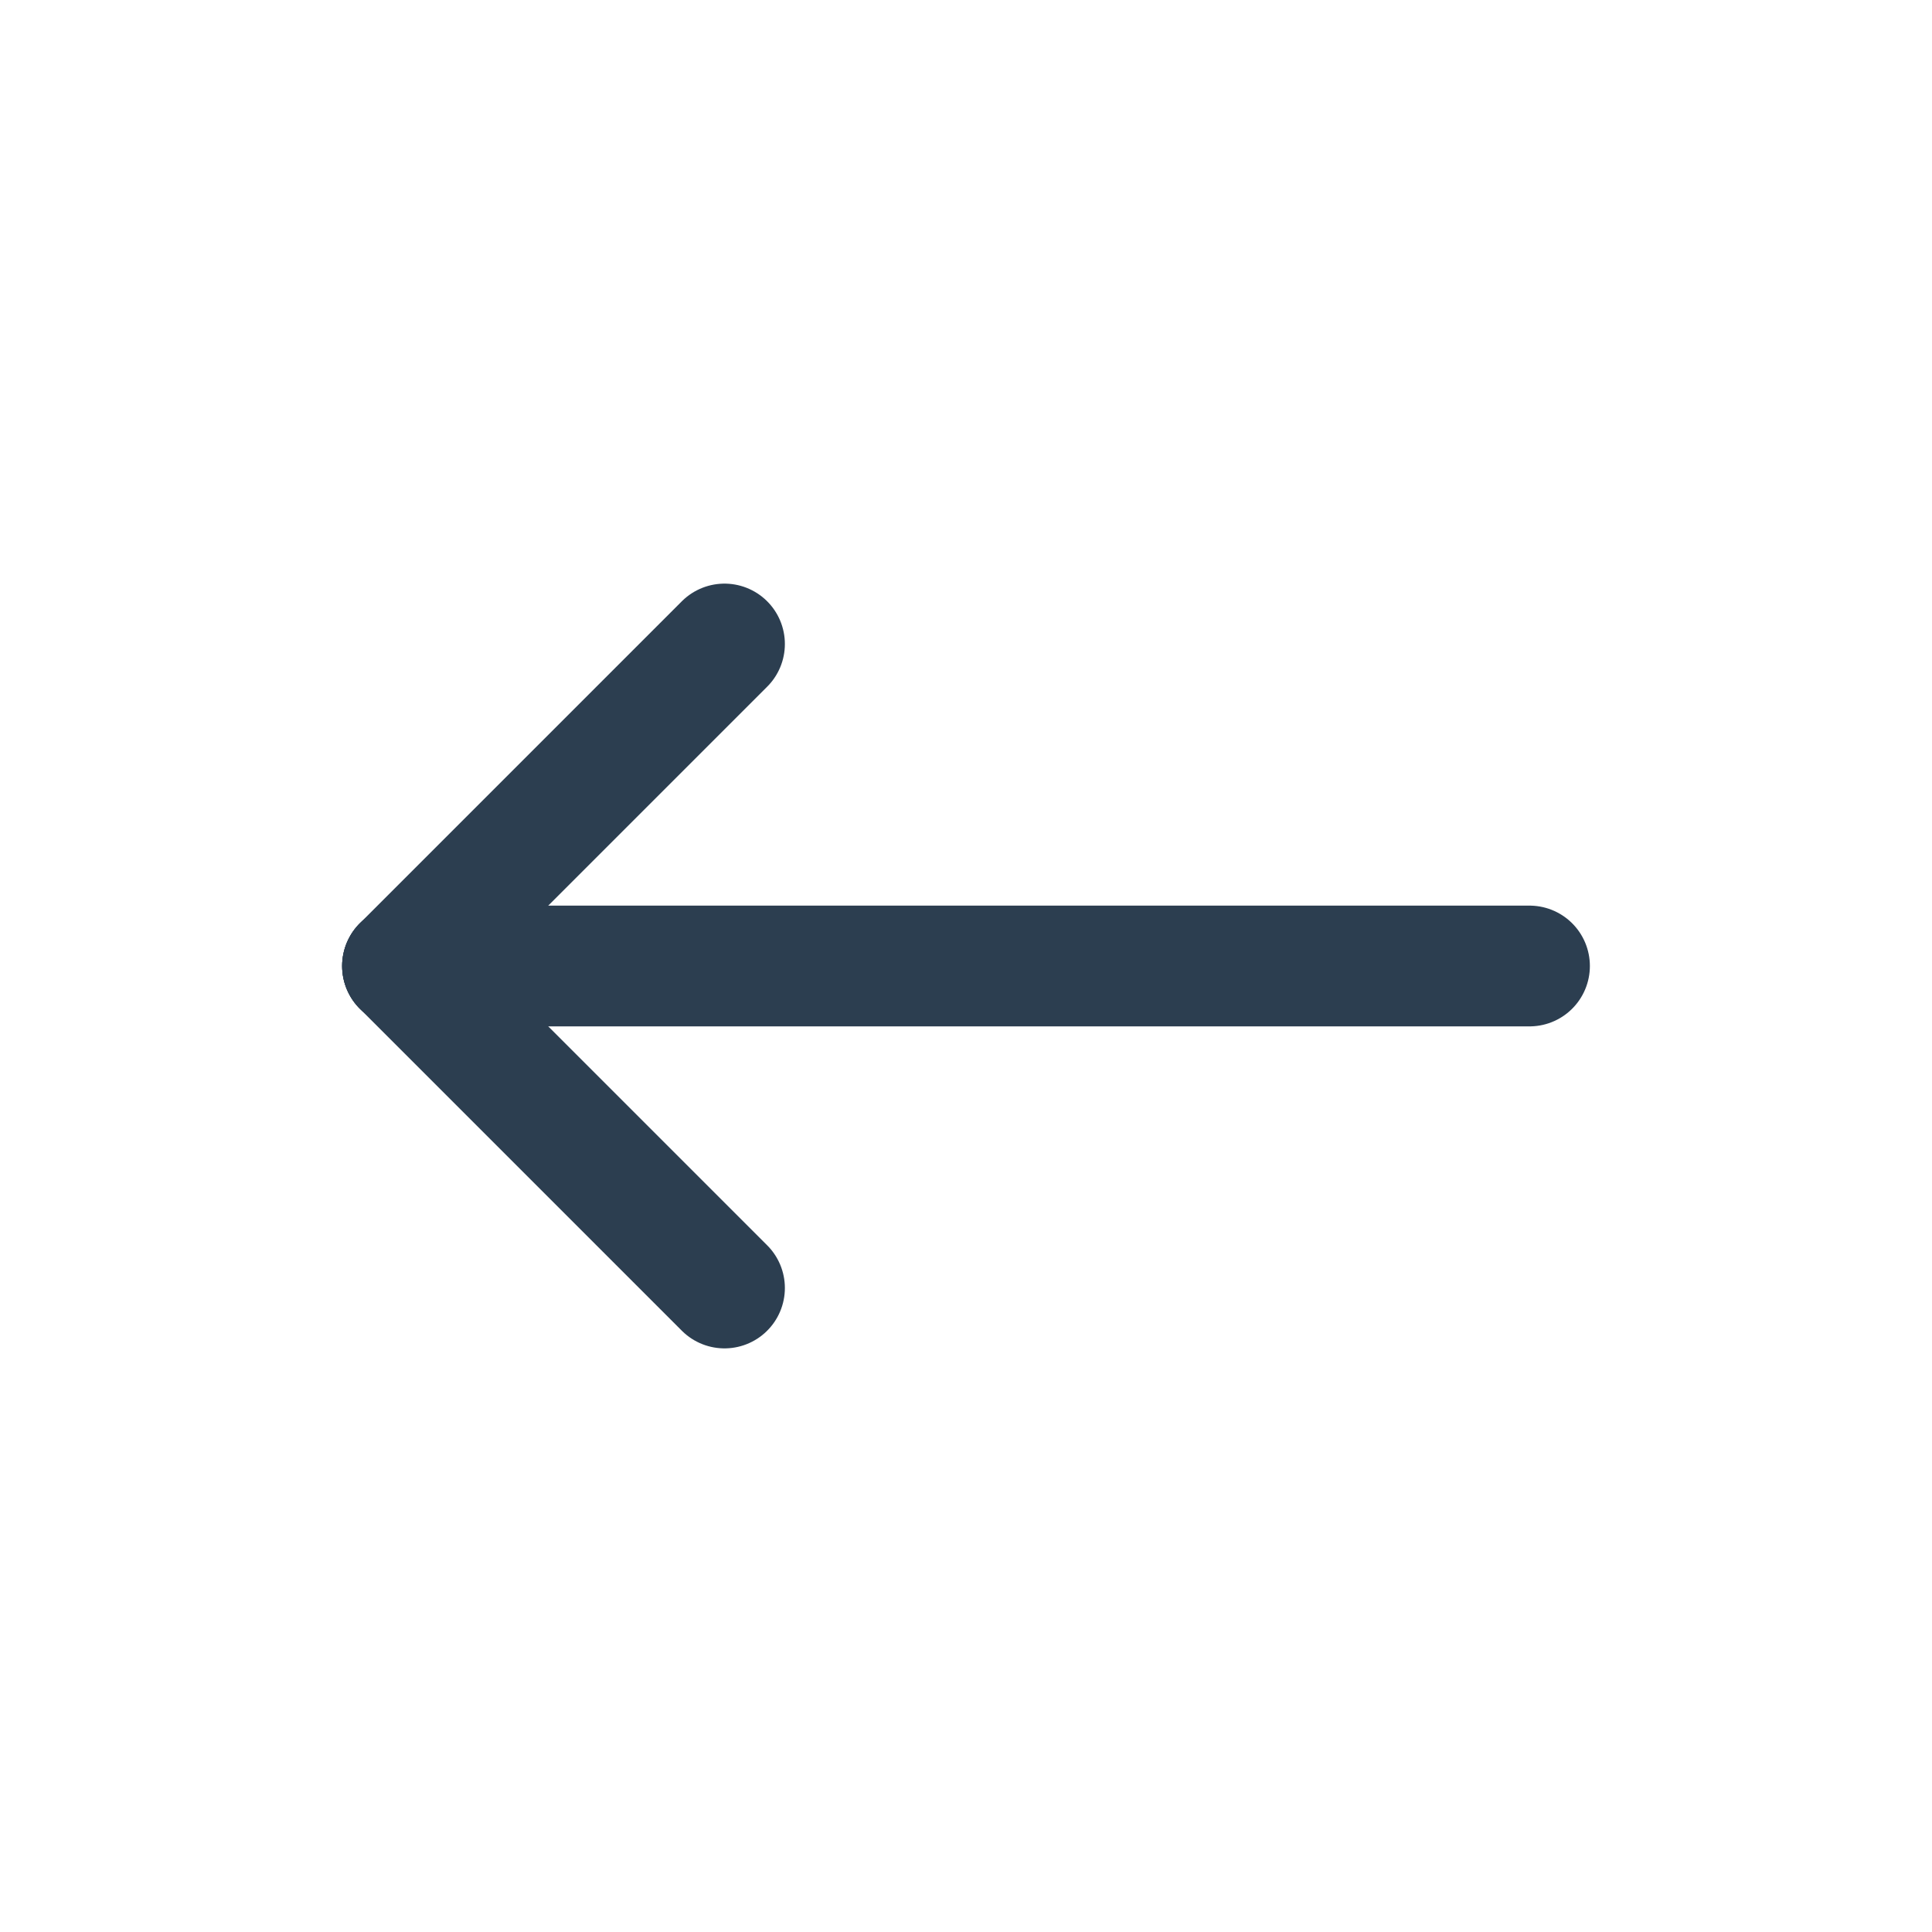
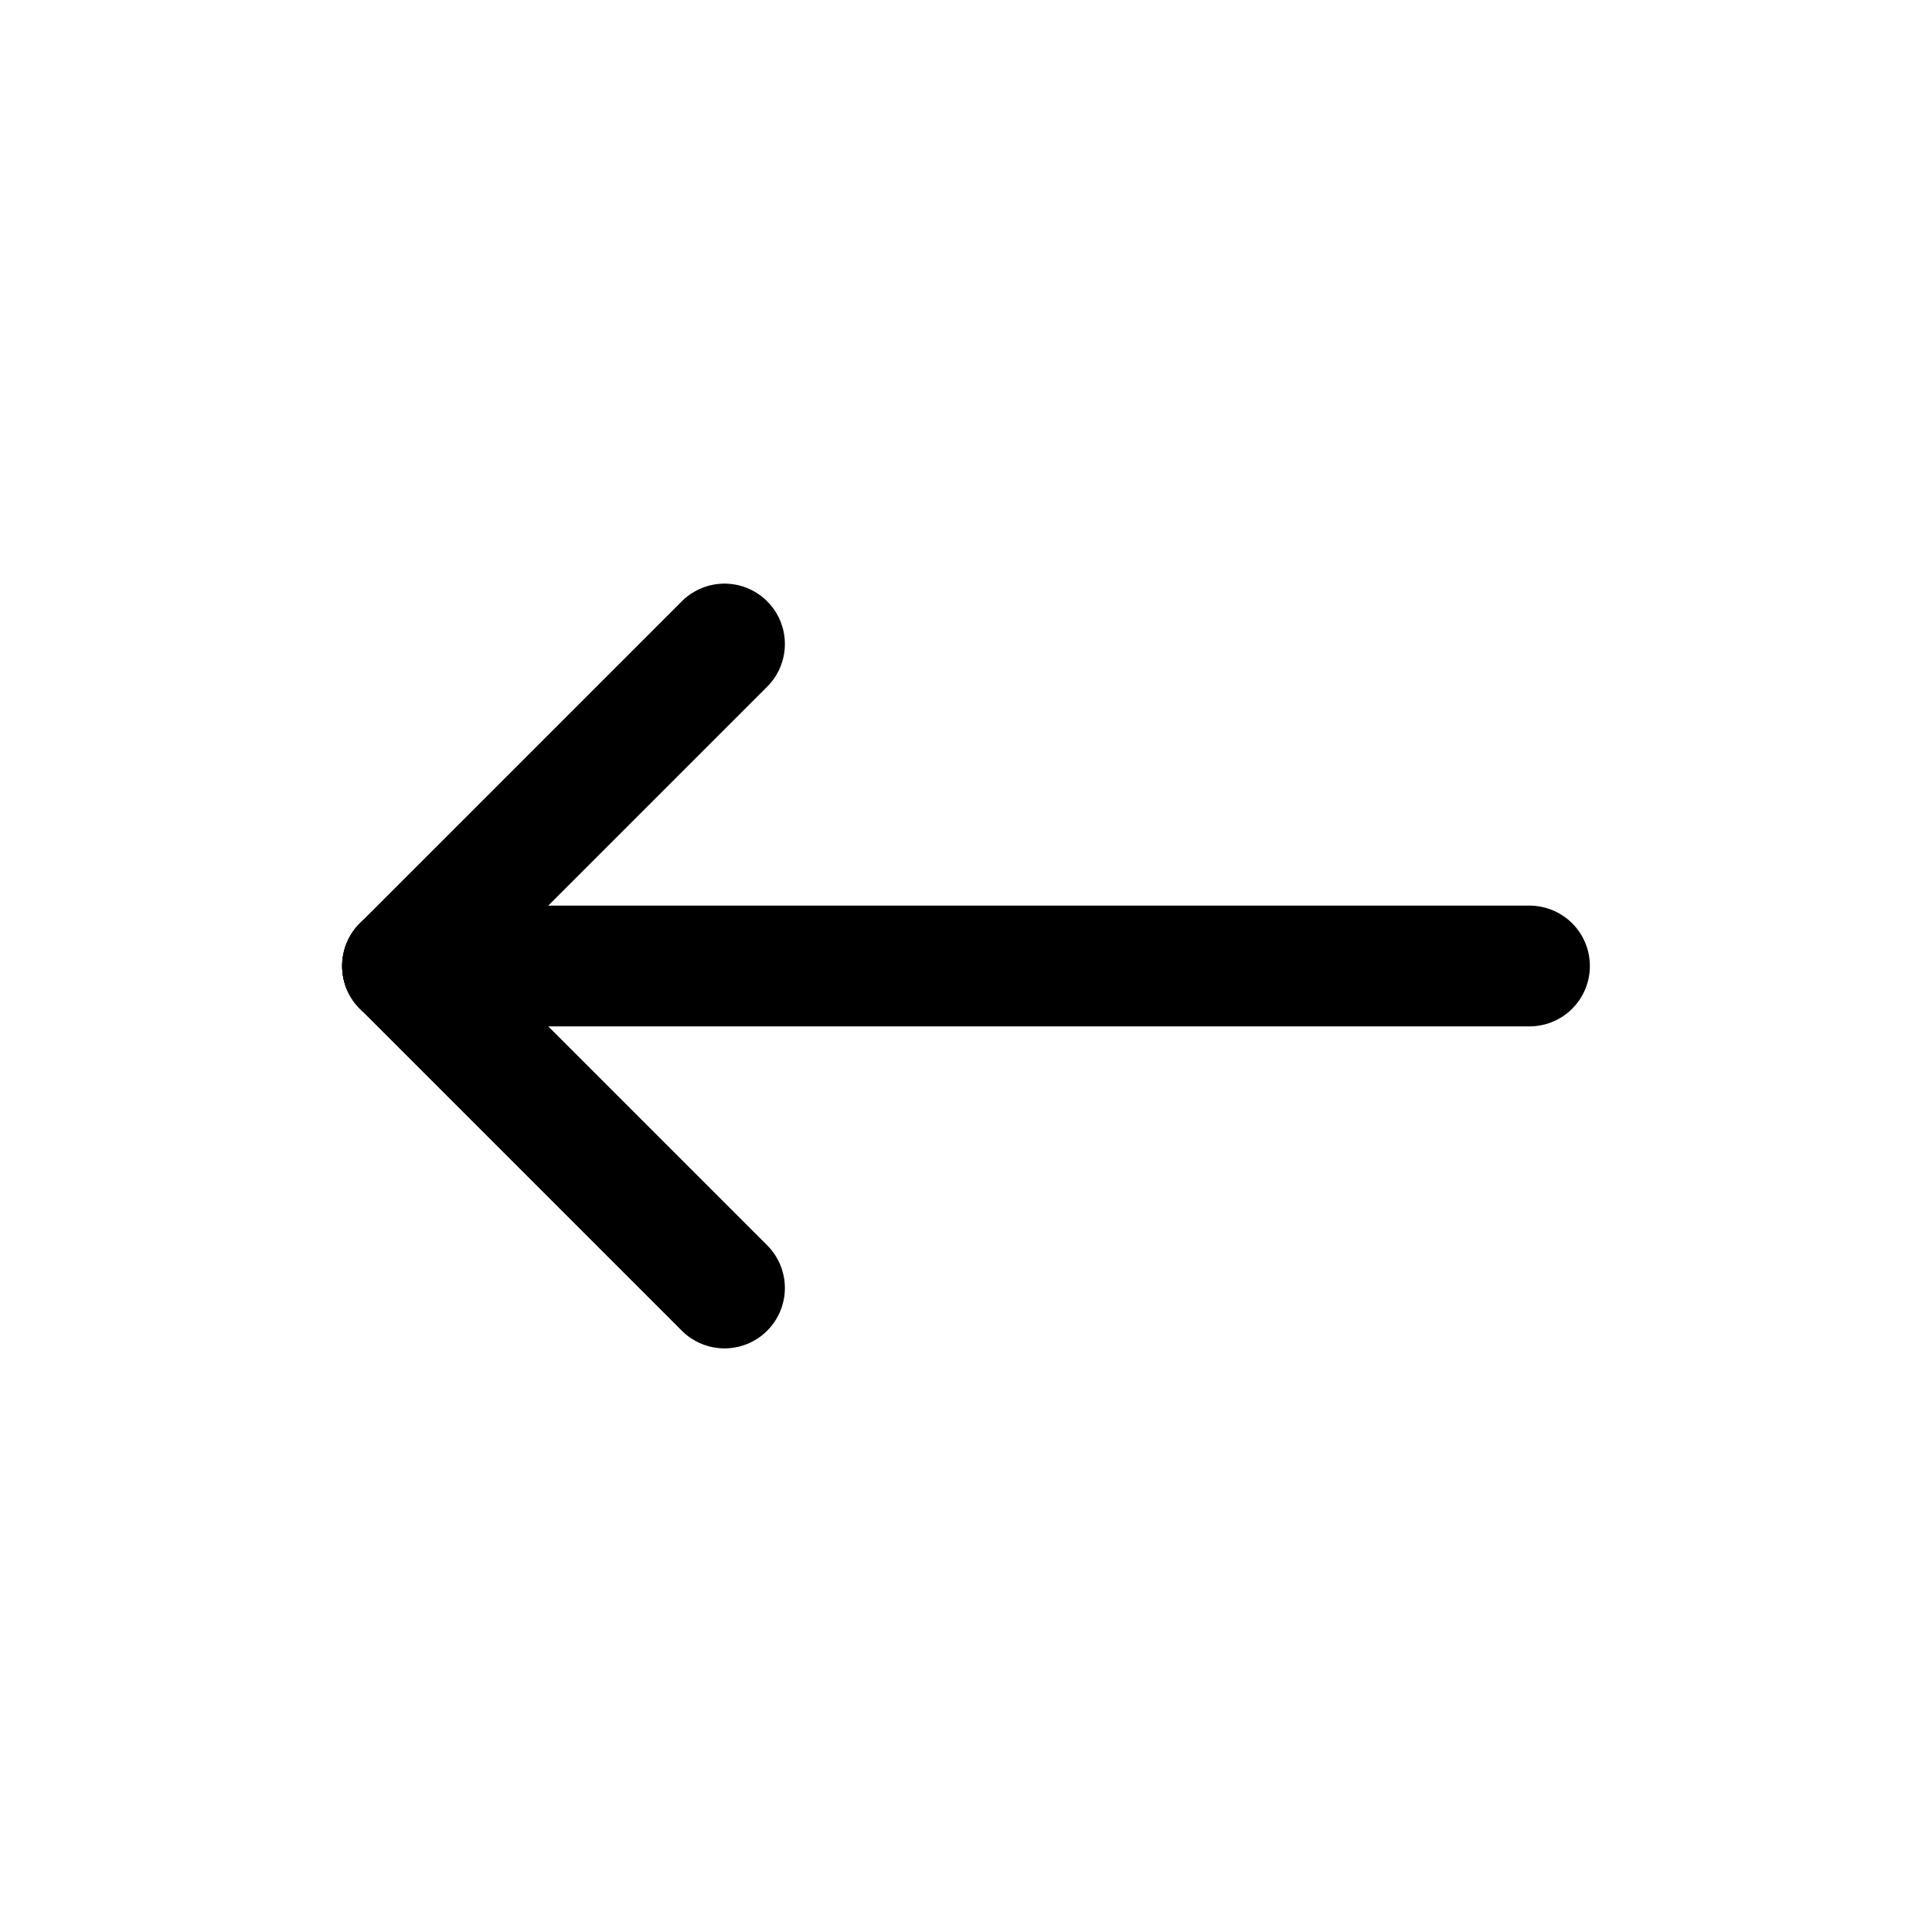
- <svg xmlns="http://www.w3.org/2000/svg" class="icon icon-tabler icon-tabler-arrow-narrow-left" width="44" height="44" viewBox="0 0 24 24" stroke-width="1.5" stroke="#2c3e50" fill="none" stroke-linecap="round" stroke-linejoin="round">
+ <svg xmlns="http://www.w3.org/2000/svg" class="icon icon-tabler icon-tabler-arrow-narrow-left" width="44" height="44" viewBox="0 0 24 24" stroke-width="1.5" stroke="#000000" fill="none" stroke-linecap="round" stroke-linejoin="round">
  <path stroke="none" d="M0 0h24v24H0z" fill="none" />
  <line x1="5" y1="12" x2="19" y2="12" />
  <line x1="5" y1="12" x2="9" y2="16" />
  <line x1="5" y1="12" x2="9" y2="8" />
</svg>
